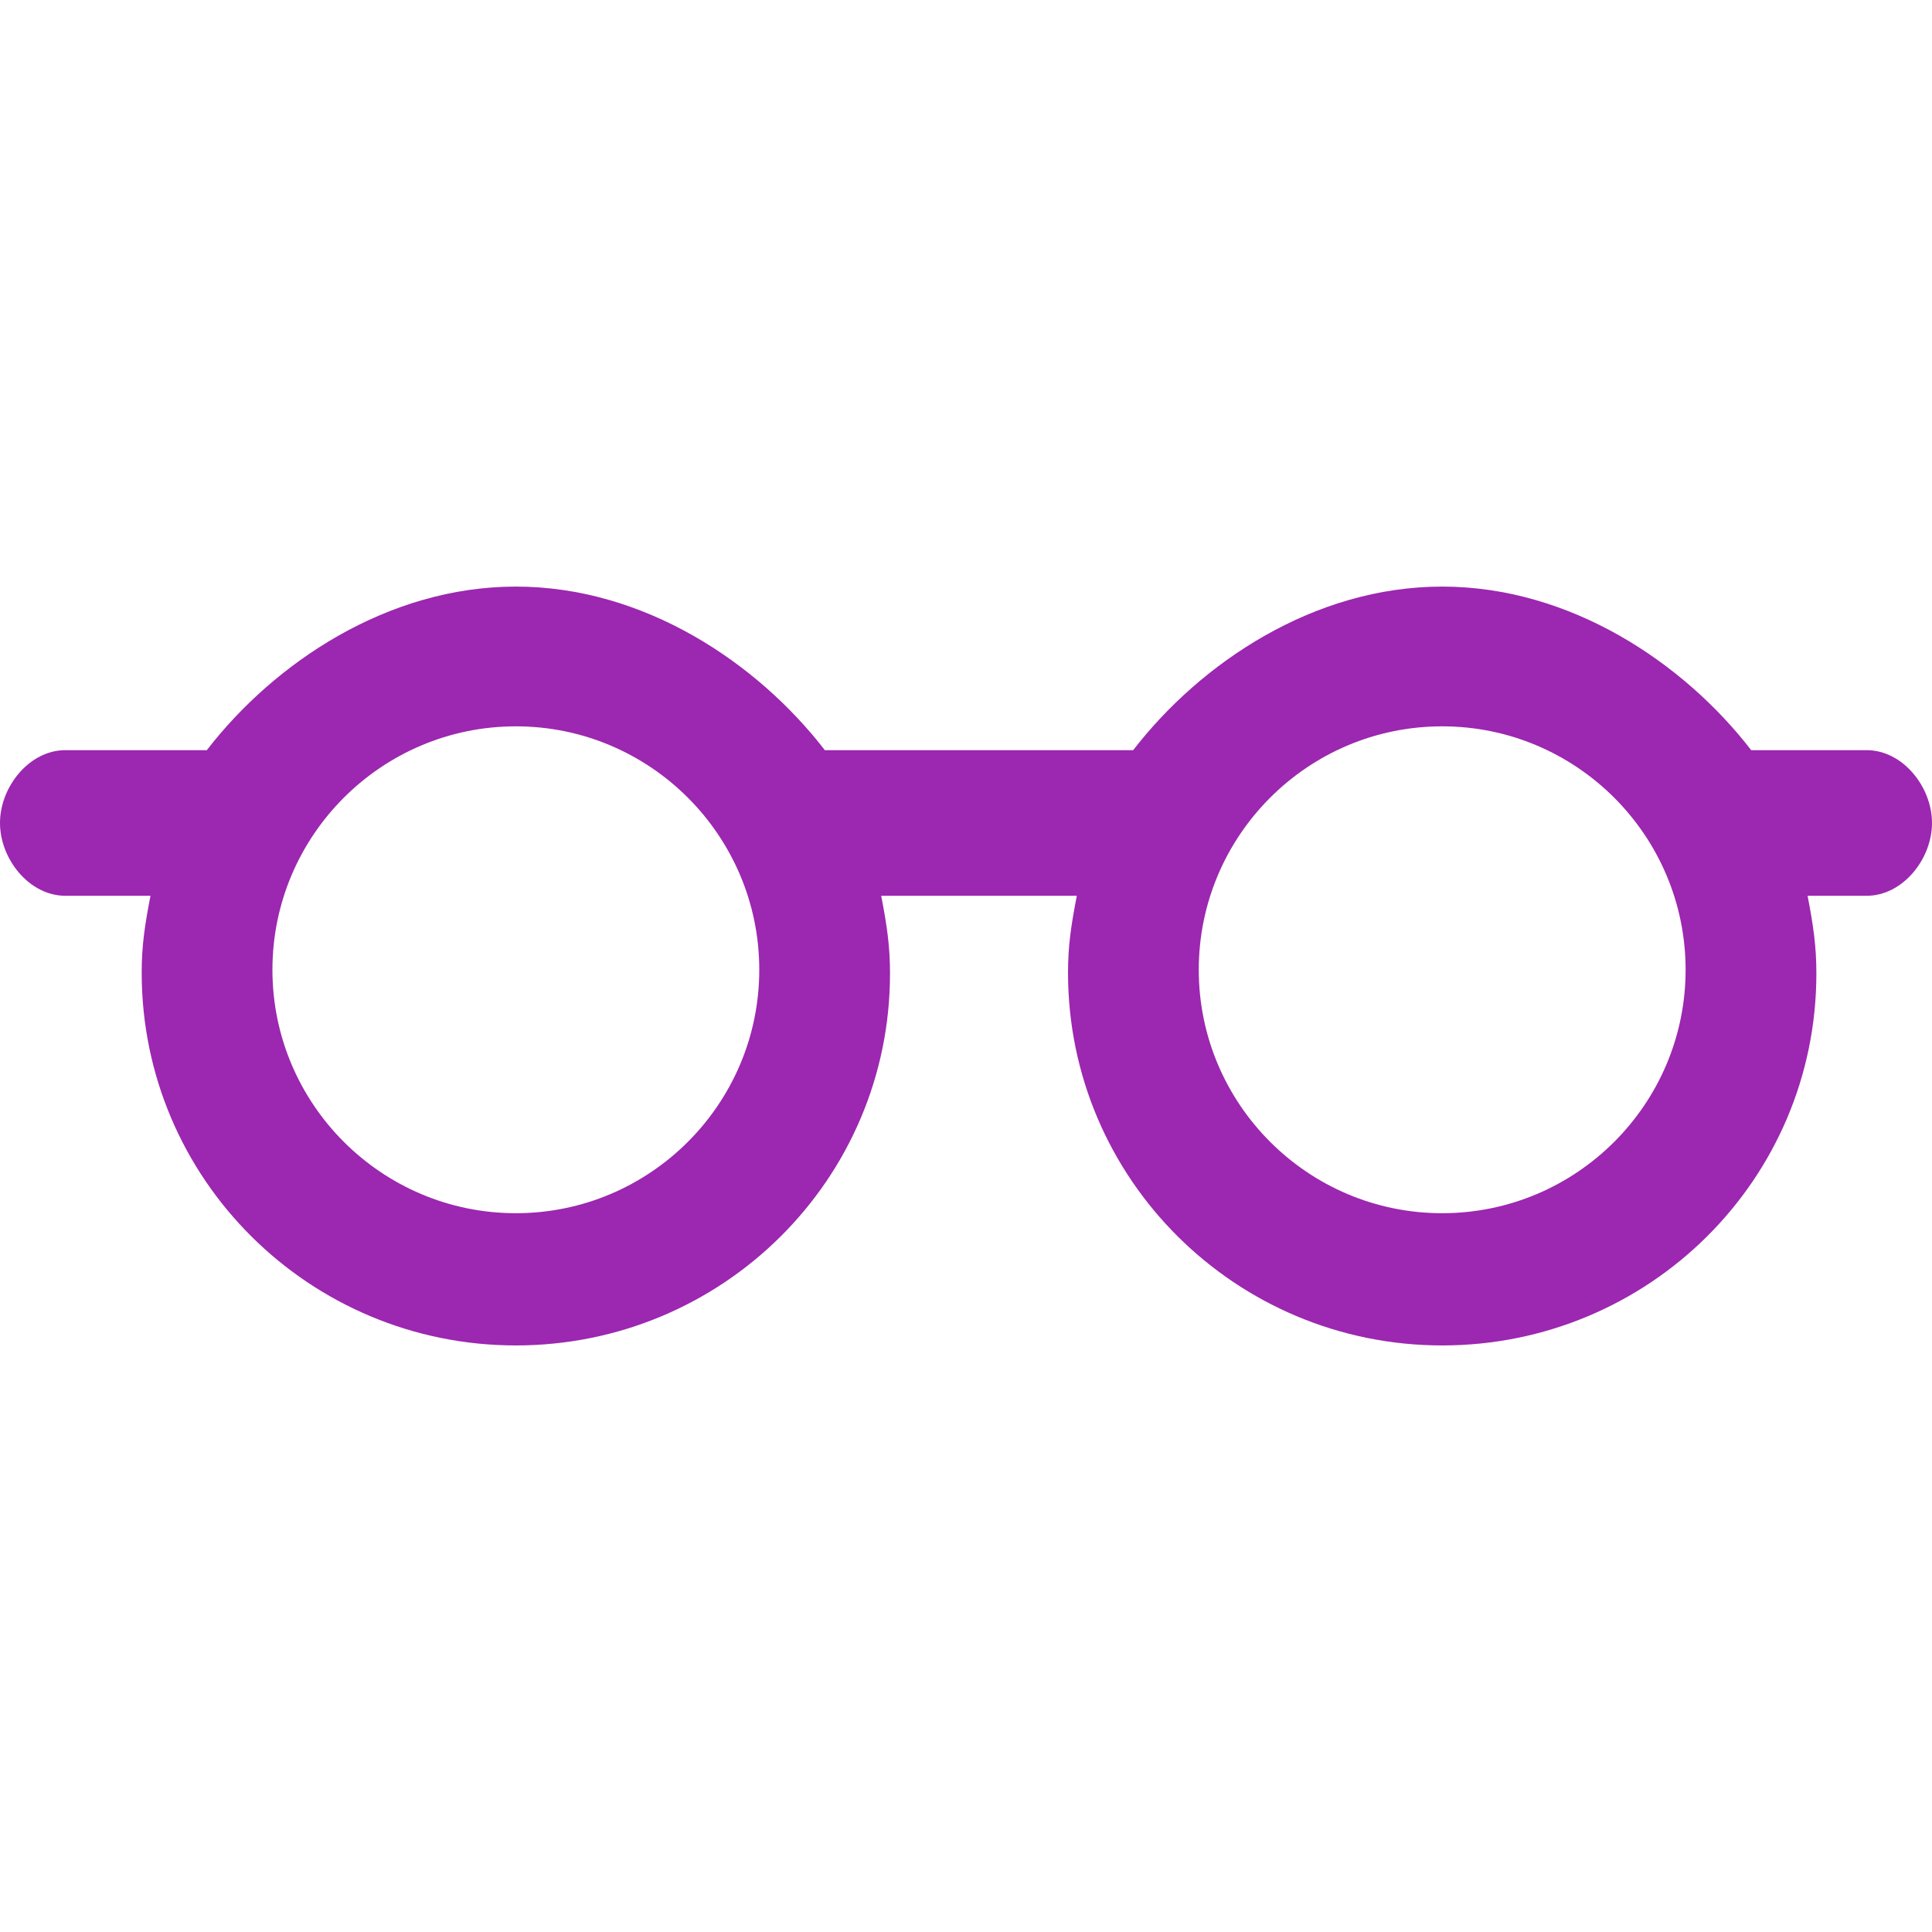
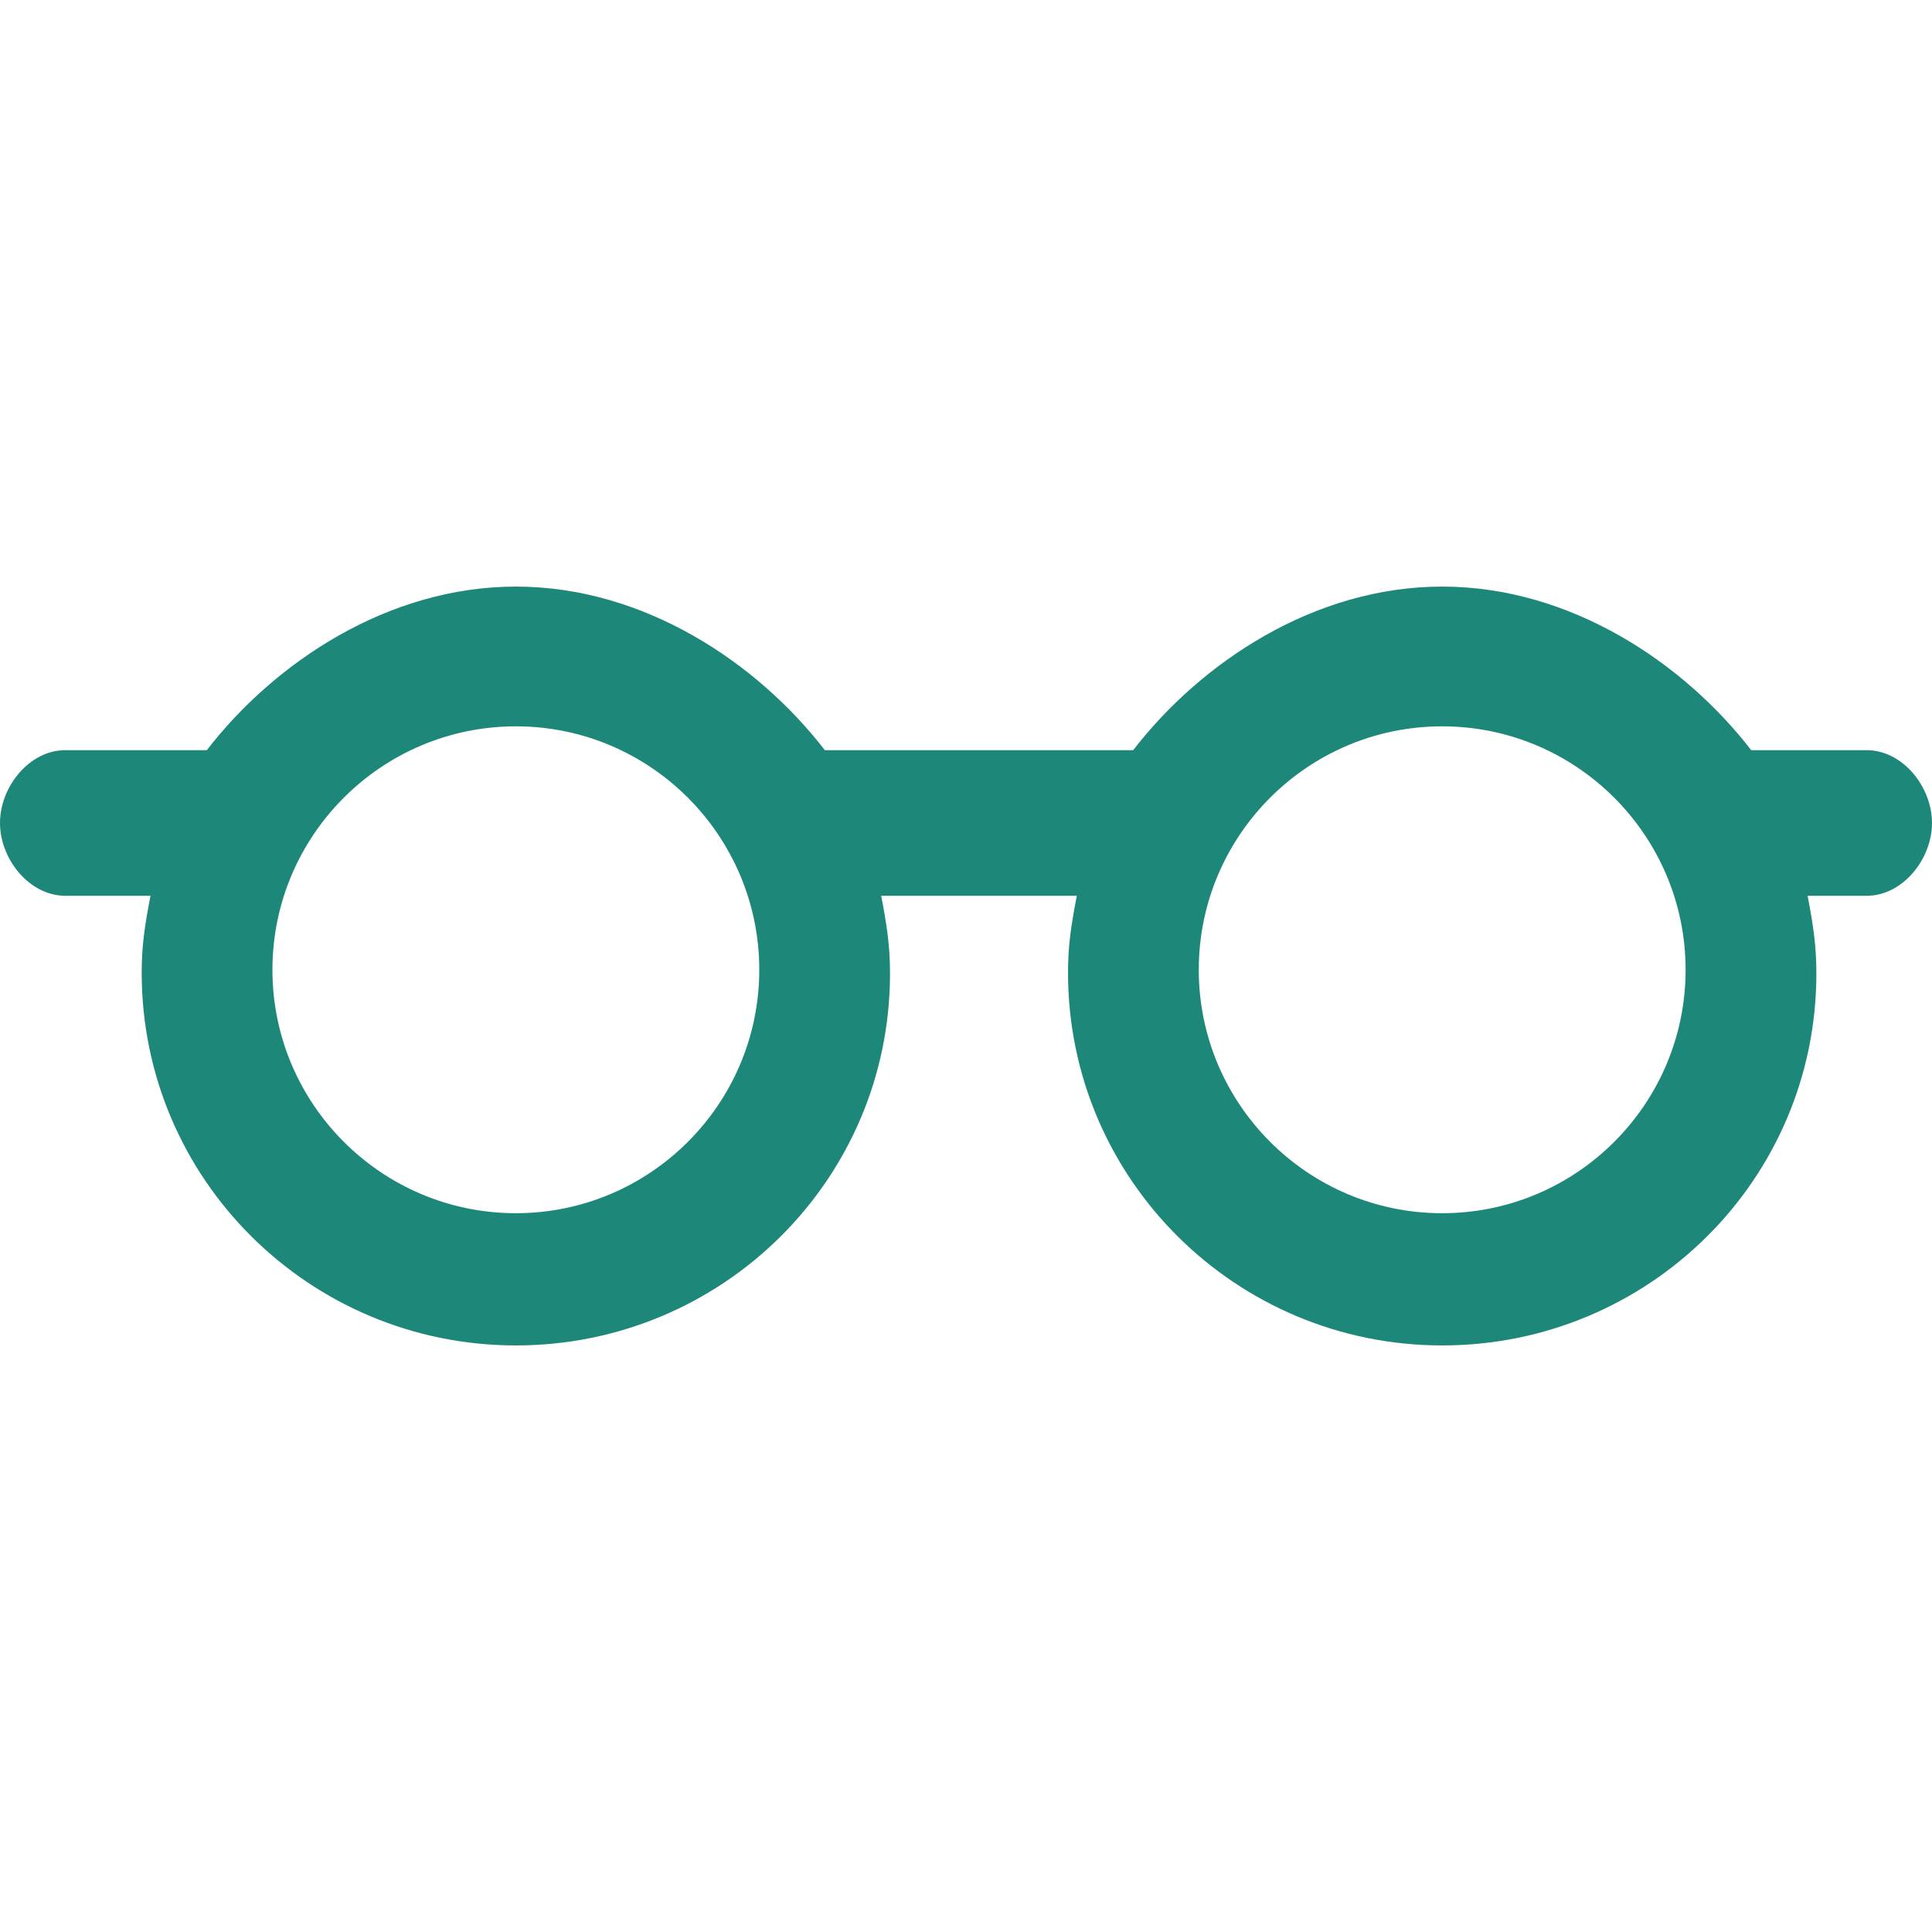
<svg xmlns="http://www.w3.org/2000/svg" version="1.1" id="Capa_1" x="0px" y="0px" viewBox="0 0 66.336 66.336" xml:space="preserve">
  <g>
-     <path style="fill: #9C27B0" d="M64.091,25.757h-3.963c-2.316-3-6.207-5.616-10.611-5.616c-4.402,0-8.293,2.616-10.609,5.616H28.321   c-2.315-3-6.206-5.616-10.608-5.616c-4.405,0-8.295,2.616-10.612,5.616H2.244c-1.24,0-2.244,1.261-2.244,2.5s1.004,2.5,2.244,2.5   h2.923c-0.193,1-0.302,1.7-0.302,2.642c0,7.083,5.764,12.797,12.848,12.797c7.082,0,12.846-5.689,12.846-12.772   c0-0.941-0.109-1.667-0.303-2.667h6.717c-0.193,1-0.302,1.7-0.302,2.642c0,7.083,5.765,12.797,12.847,12.797   c7.084,0,12.848-5.689,12.848-12.772c0-0.941-0.108-1.667-0.302-2.667h2.028c1.24,0,2.244-1.261,2.244-2.5   C66.336,27.018,65.332,25.757,64.091,25.757z M17.713,41.656c-4.61,0-8.359-3.749-8.359-8.358c0-4.61,3.749-8.359,8.359-8.359   c4.607,0,8.357,3.749,8.357,8.359C26.07,37.907,22.32,41.656,17.713,41.656z M49.517,41.656c-4.609,0-8.357-3.749-8.357-8.358   c0-4.61,3.748-8.359,8.357-8.359c4.61,0,8.359,3.749,8.359,8.359C57.877,37.907,54.128,41.656,49.517,41.656z" />
+     <path style="fill: #1d887a" d="M64.091,25.757h-3.963c-2.316-3-6.207-5.616-10.611-5.616c-4.402,0-8.293,2.616-10.609,5.616H28.321   c-2.315-3-6.206-5.616-10.608-5.616c-4.405,0-8.295,2.616-10.612,5.616H2.244c-1.24,0-2.244,1.261-2.244,2.5s1.004,2.5,2.244,2.5   h2.923c-0.193,1-0.302,1.7-0.302,2.642c0,7.083,5.764,12.797,12.848,12.797c7.082,0,12.846-5.689,12.846-12.772   c0-0.941-0.109-1.667-0.303-2.667h6.717c-0.193,1-0.302,1.7-0.302,2.642c0,7.083,5.765,12.797,12.847,12.797   c7.084,0,12.848-5.689,12.848-12.772c0-0.941-0.108-1.667-0.302-2.667h2.028c1.24,0,2.244-1.261,2.244-2.5   C66.336,27.018,65.332,25.757,64.091,25.757z M17.713,41.656c-4.61,0-8.359-3.749-8.359-8.358c0-4.61,3.749-8.359,8.359-8.359   c4.607,0,8.357,3.749,8.357,8.359C26.07,37.907,22.32,41.656,17.713,41.656z M49.517,41.656c-4.609,0-8.357-3.749-8.357-8.358   c0-4.61,3.748-8.359,8.357-8.359c4.61,0,8.359,3.749,8.359,8.359C57.877,37.907,54.128,41.656,49.517,41.656z" />
  </g>
  <g>
</g>
  <g>
</g>
  <g>
</g>
  <g>
</g>
  <g>
</g>
  <g>
</g>
  <g>
</g>
  <g>
</g>
  <g>
</g>
  <g>
</g>
  <g>
</g>
  <g>
</g>
  <g>
</g>
  <g>
</g>
  <g>
</g>
</svg>
